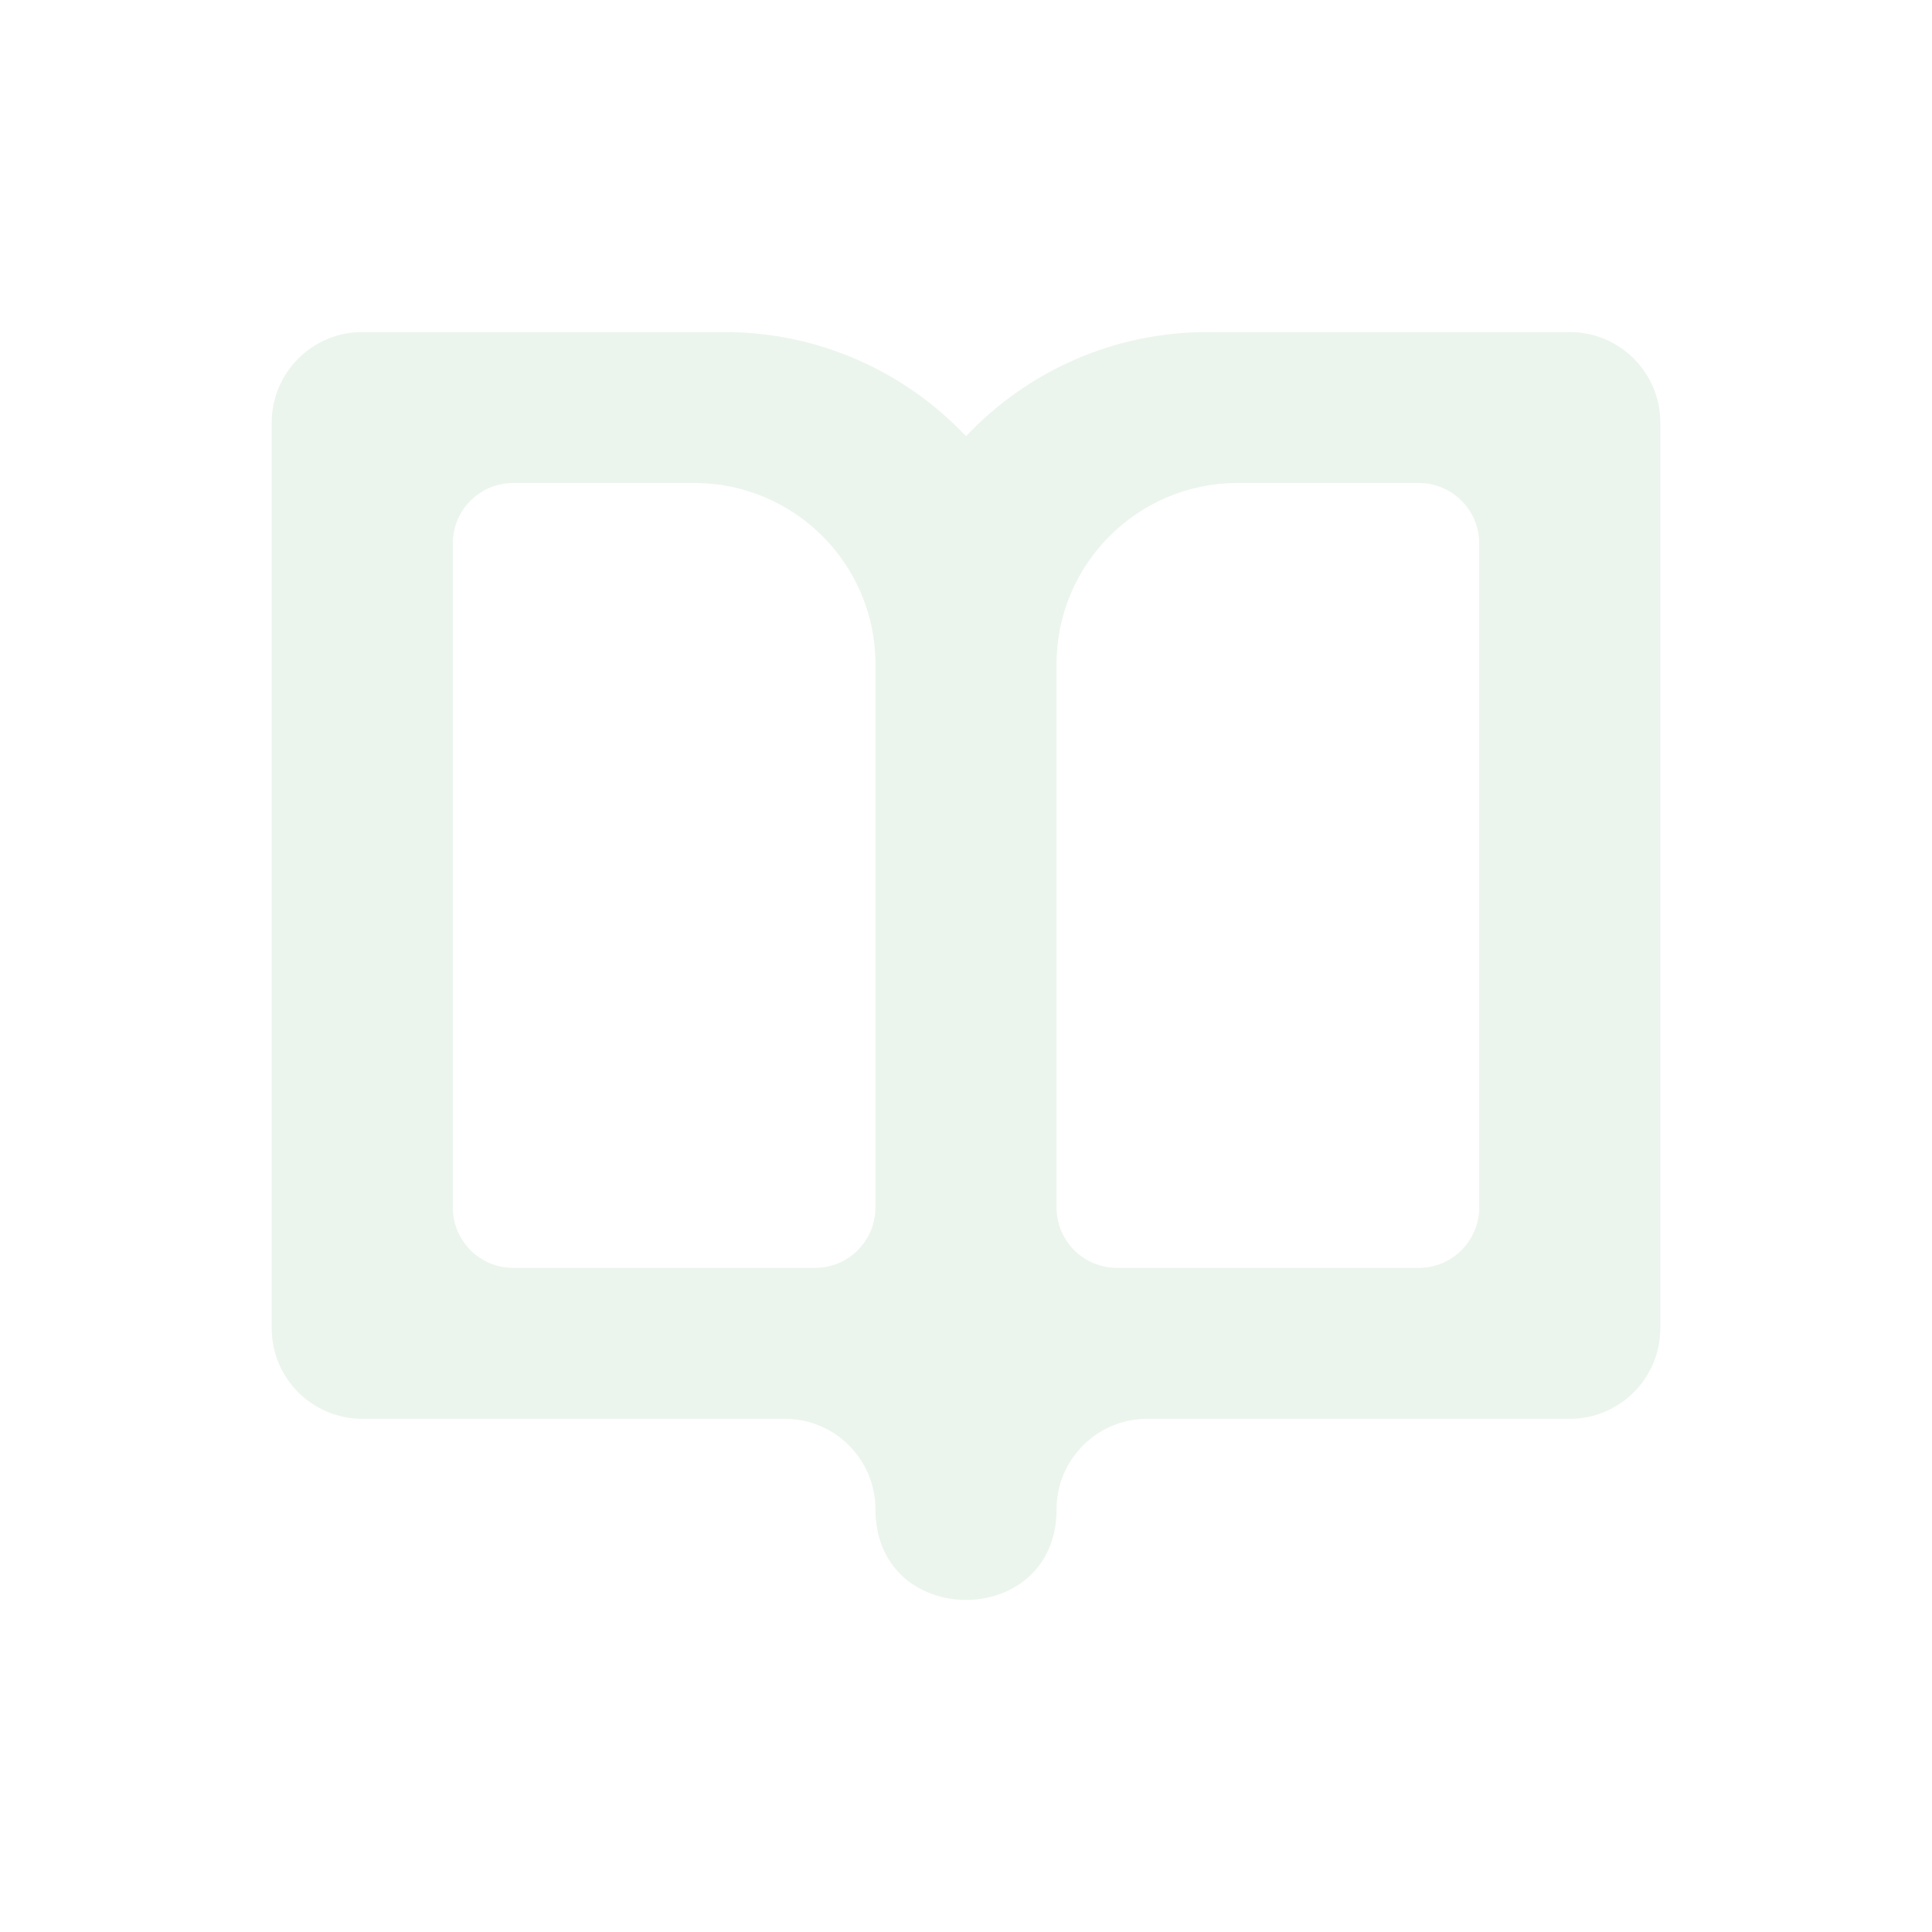
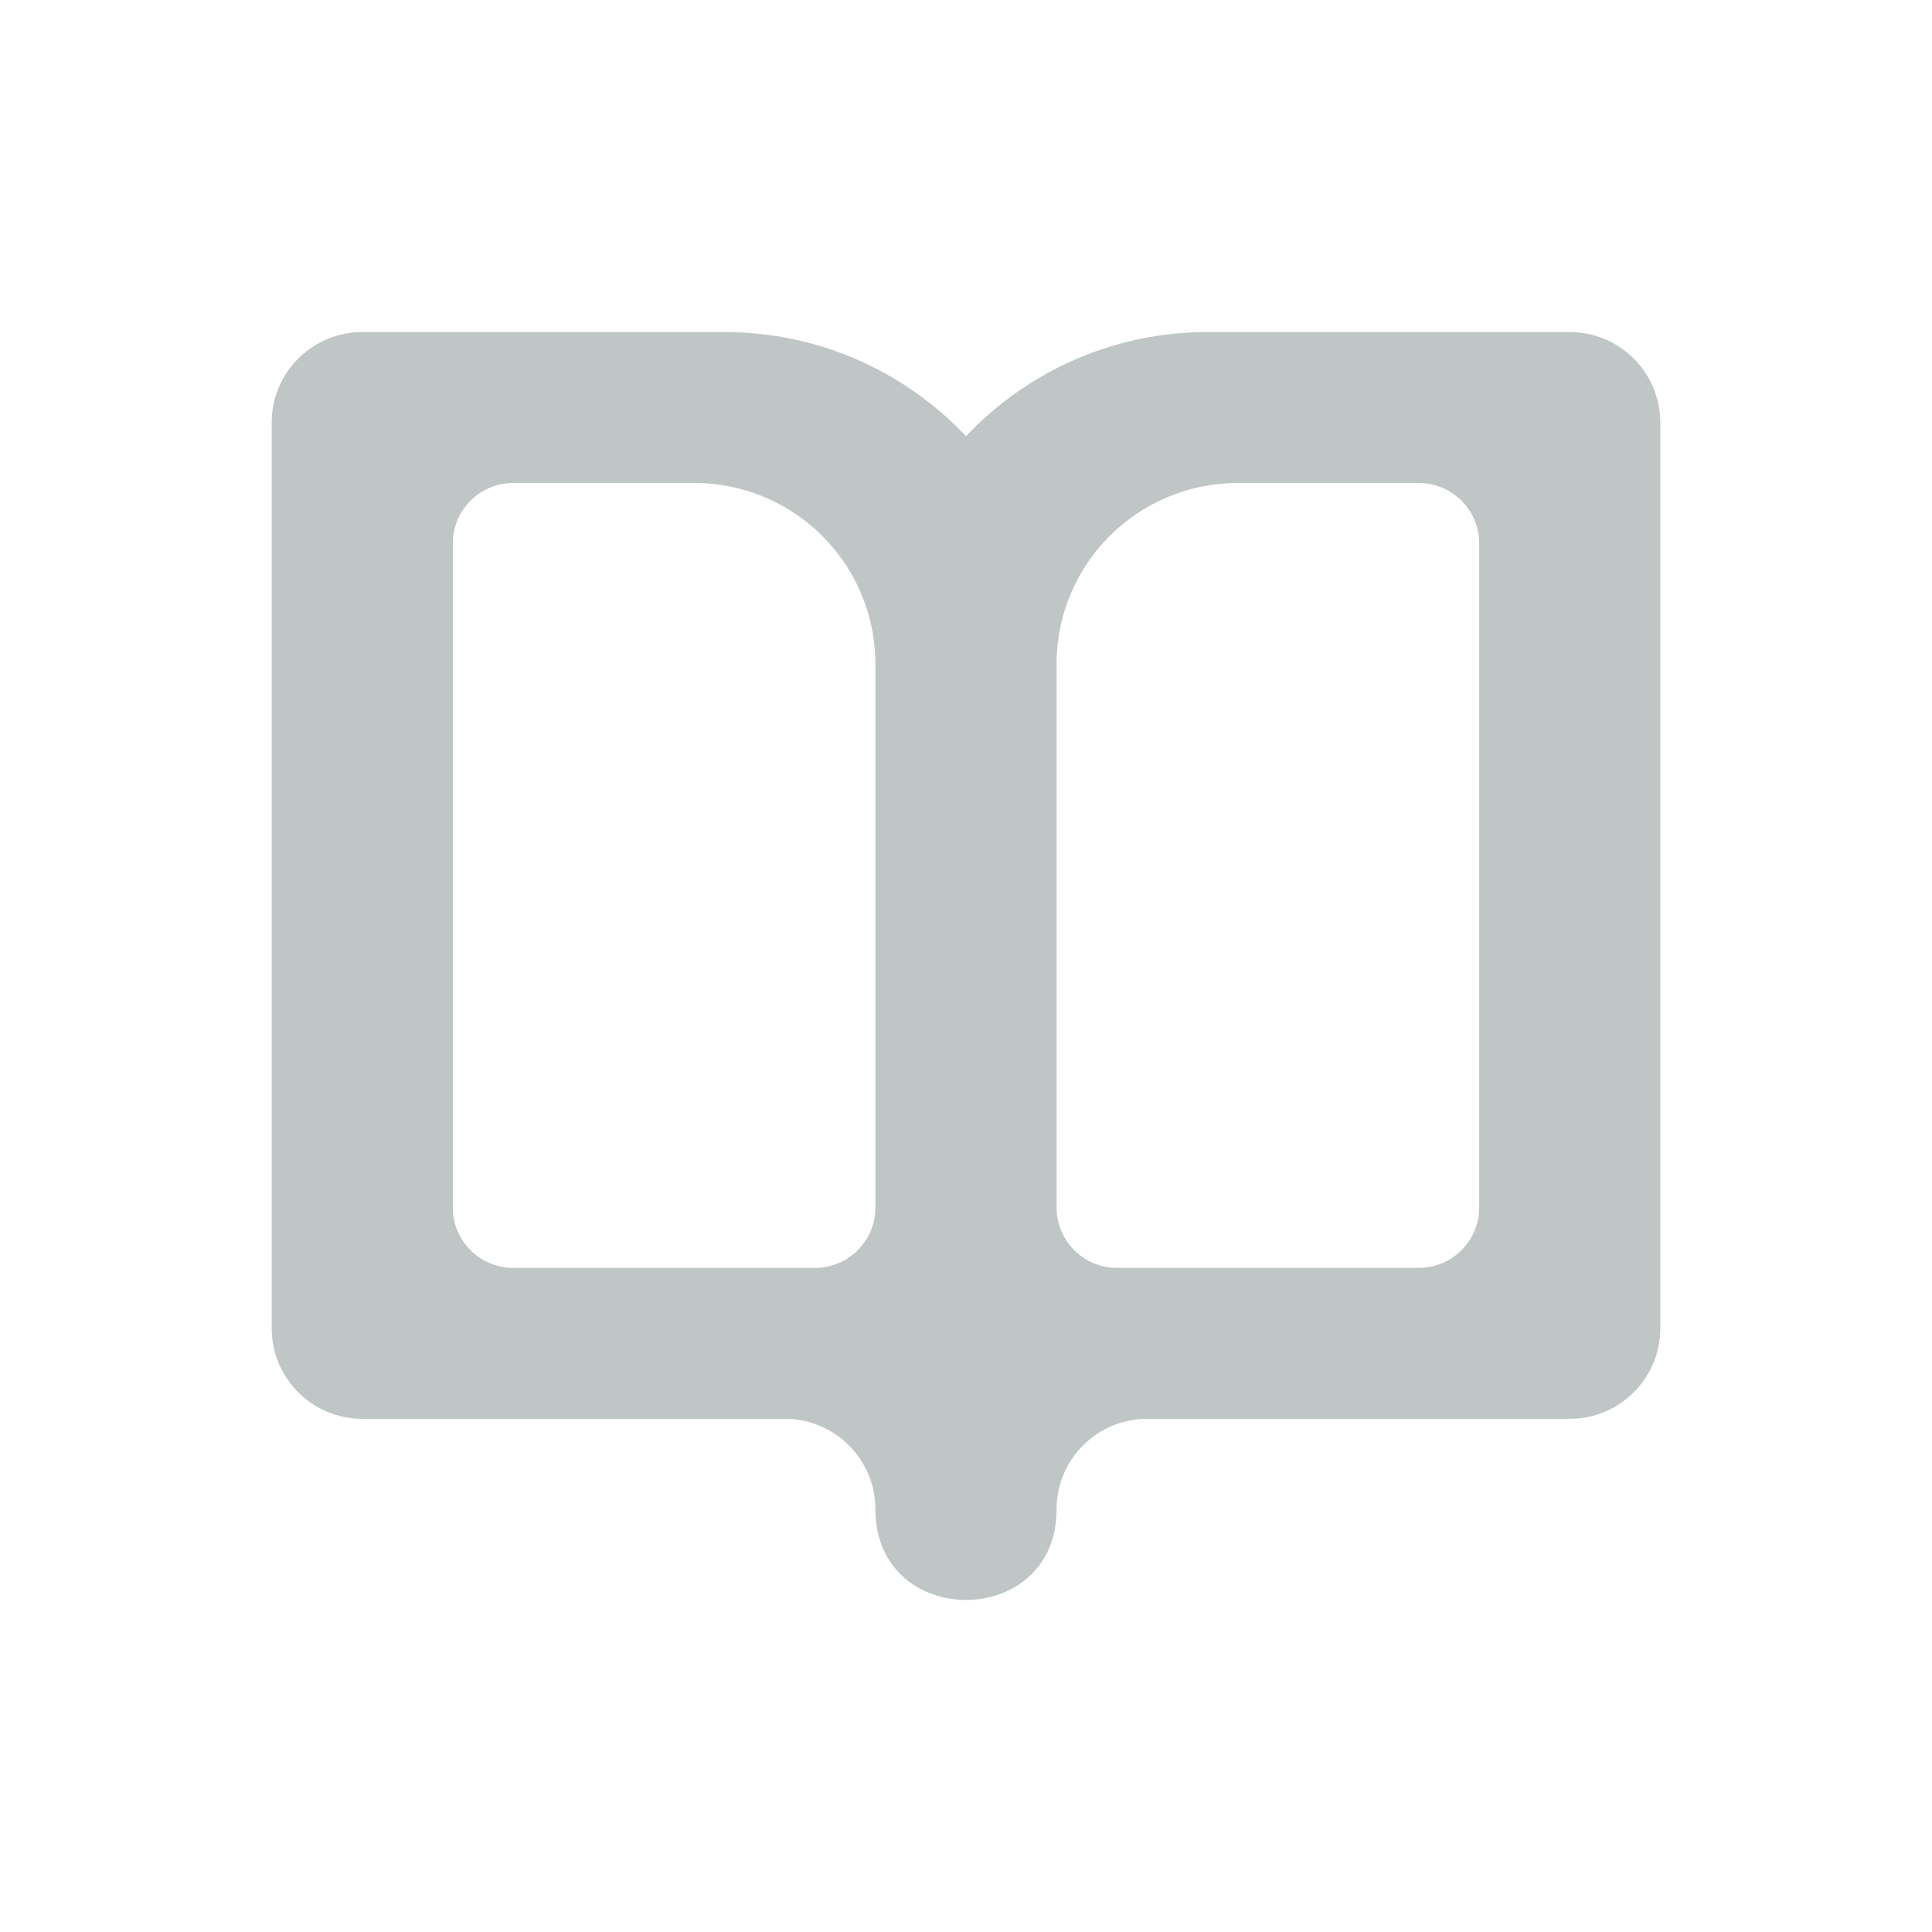
<svg xmlns="http://www.w3.org/2000/svg" width="32px" height="32px" viewBox="0 0 32 32" version="1.1">
  <g id="book_dark" stroke="none" stroke-width="1" fill="none" fill-rule="evenodd" fill-opacity="0.45">
-     <g id="book-open" transform="translate(4, 5)" fill="#D4EAD8" fill-rule="nonzero">
+     <g id="book-open" transform="translate(4, 5)" fill="#747f80" fill-rule="nonzero">
      <path d="M8,0.5 C9.576,0.5 10.997,1.163 12,2.225 C13.003,1.163 14.424,0.5 16,0.5 L22,0.5 C22.828,0.5 23.5,1.172 23.5,2 L23.5,17 C23.5,17.828 22.828,18.5 22,18.5 L15,18.5 C14.172,18.5 13.5,19.172 13.5,20 C13.5,22 10.5,22 10.5,20 C10.5,19.172 9.828,18.5 9,18.5 L2,18.5 C1.172,18.5 0.5,17.828 0.5,17 L0.5,2 C0.5,1.172 1.172,0.5 2,0.5 L8,0.5 Z M7.5,3 L4.5,3 C3.948,3 3.5,3.448 3.5,4 L3.5,4 L3.5,15 C3.5,15.552 3.948,16 4.5,16 L4.5,16 L9.5,16 C10.052,16 10.5,15.552 10.5,15 L10.5,15 L10.5,6 C10.5,4.343 9.157,3 7.5,3 L7.5,3 Z M19.5,3 L16.5,3 C14.843,3 13.5,4.343 13.5,6 L13.5,15 C13.5,15.552 13.948,16 14.5,16 L19.5,16 C20.052,16 20.5,15.552 20.5,15 L20.5,4 C20.5,3.448 20.052,3 19.5,3 Z" id="Combined-Shape" />
    </g>
  </g>
</svg>
